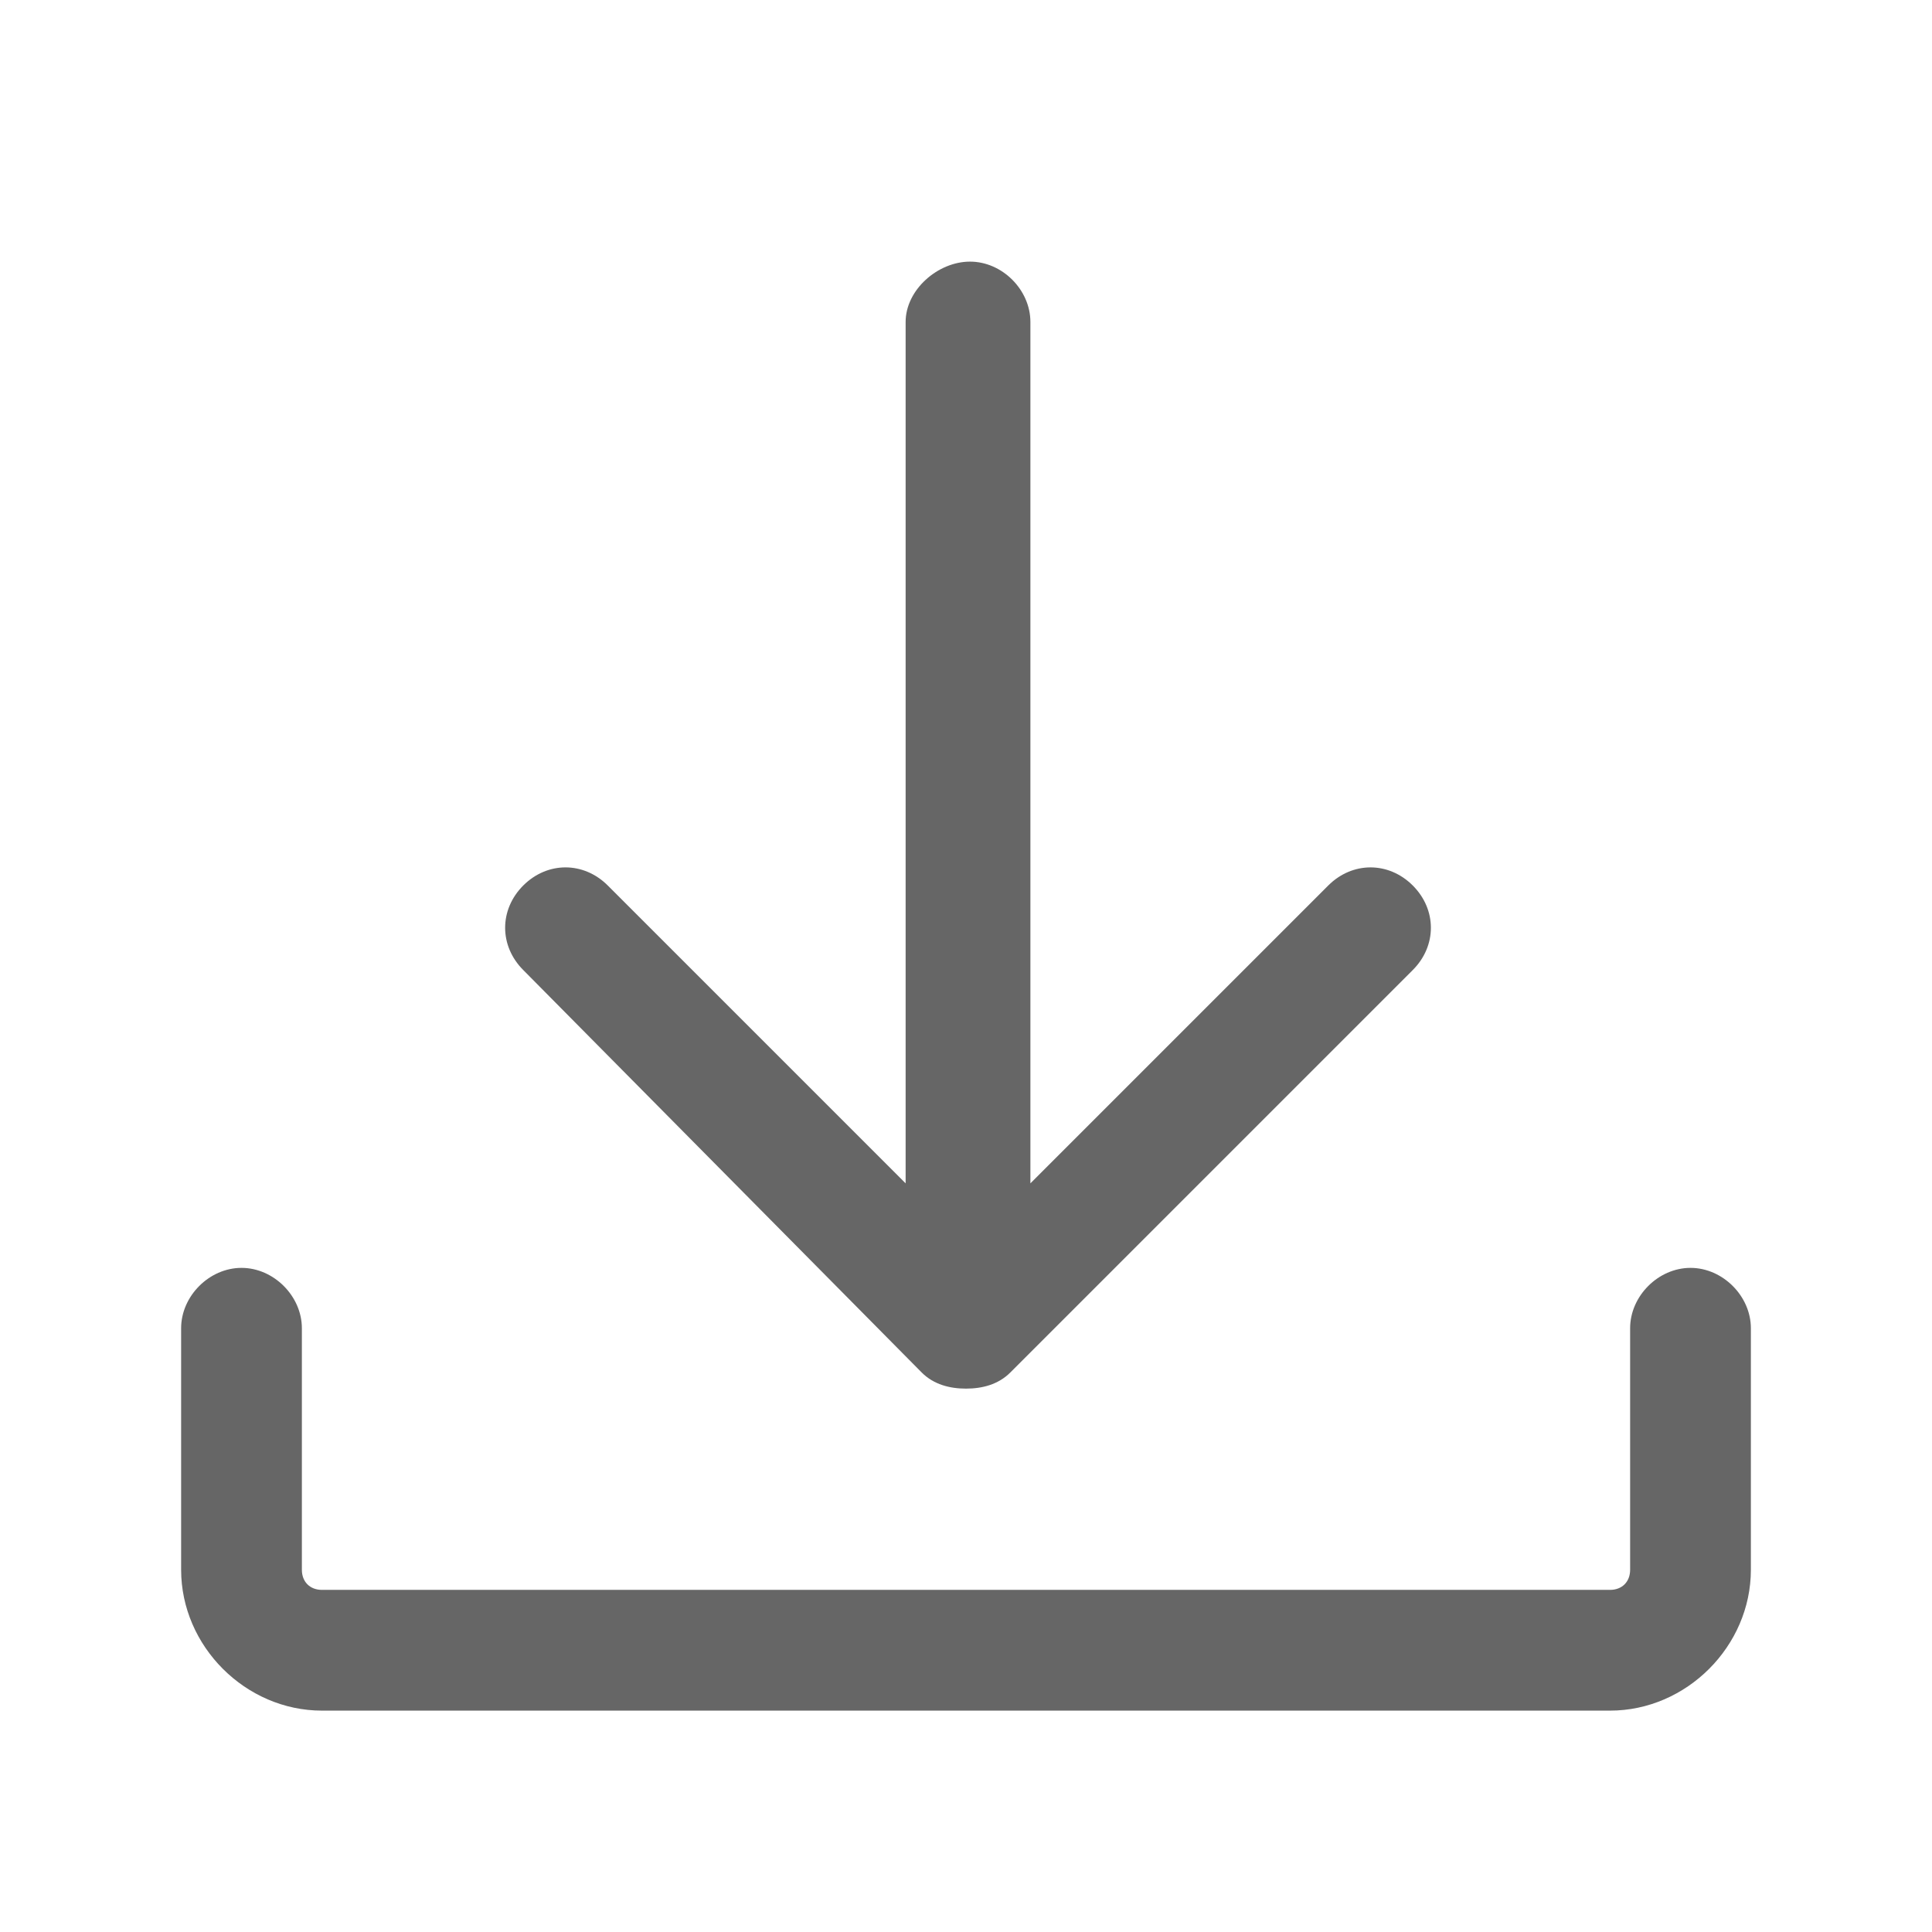
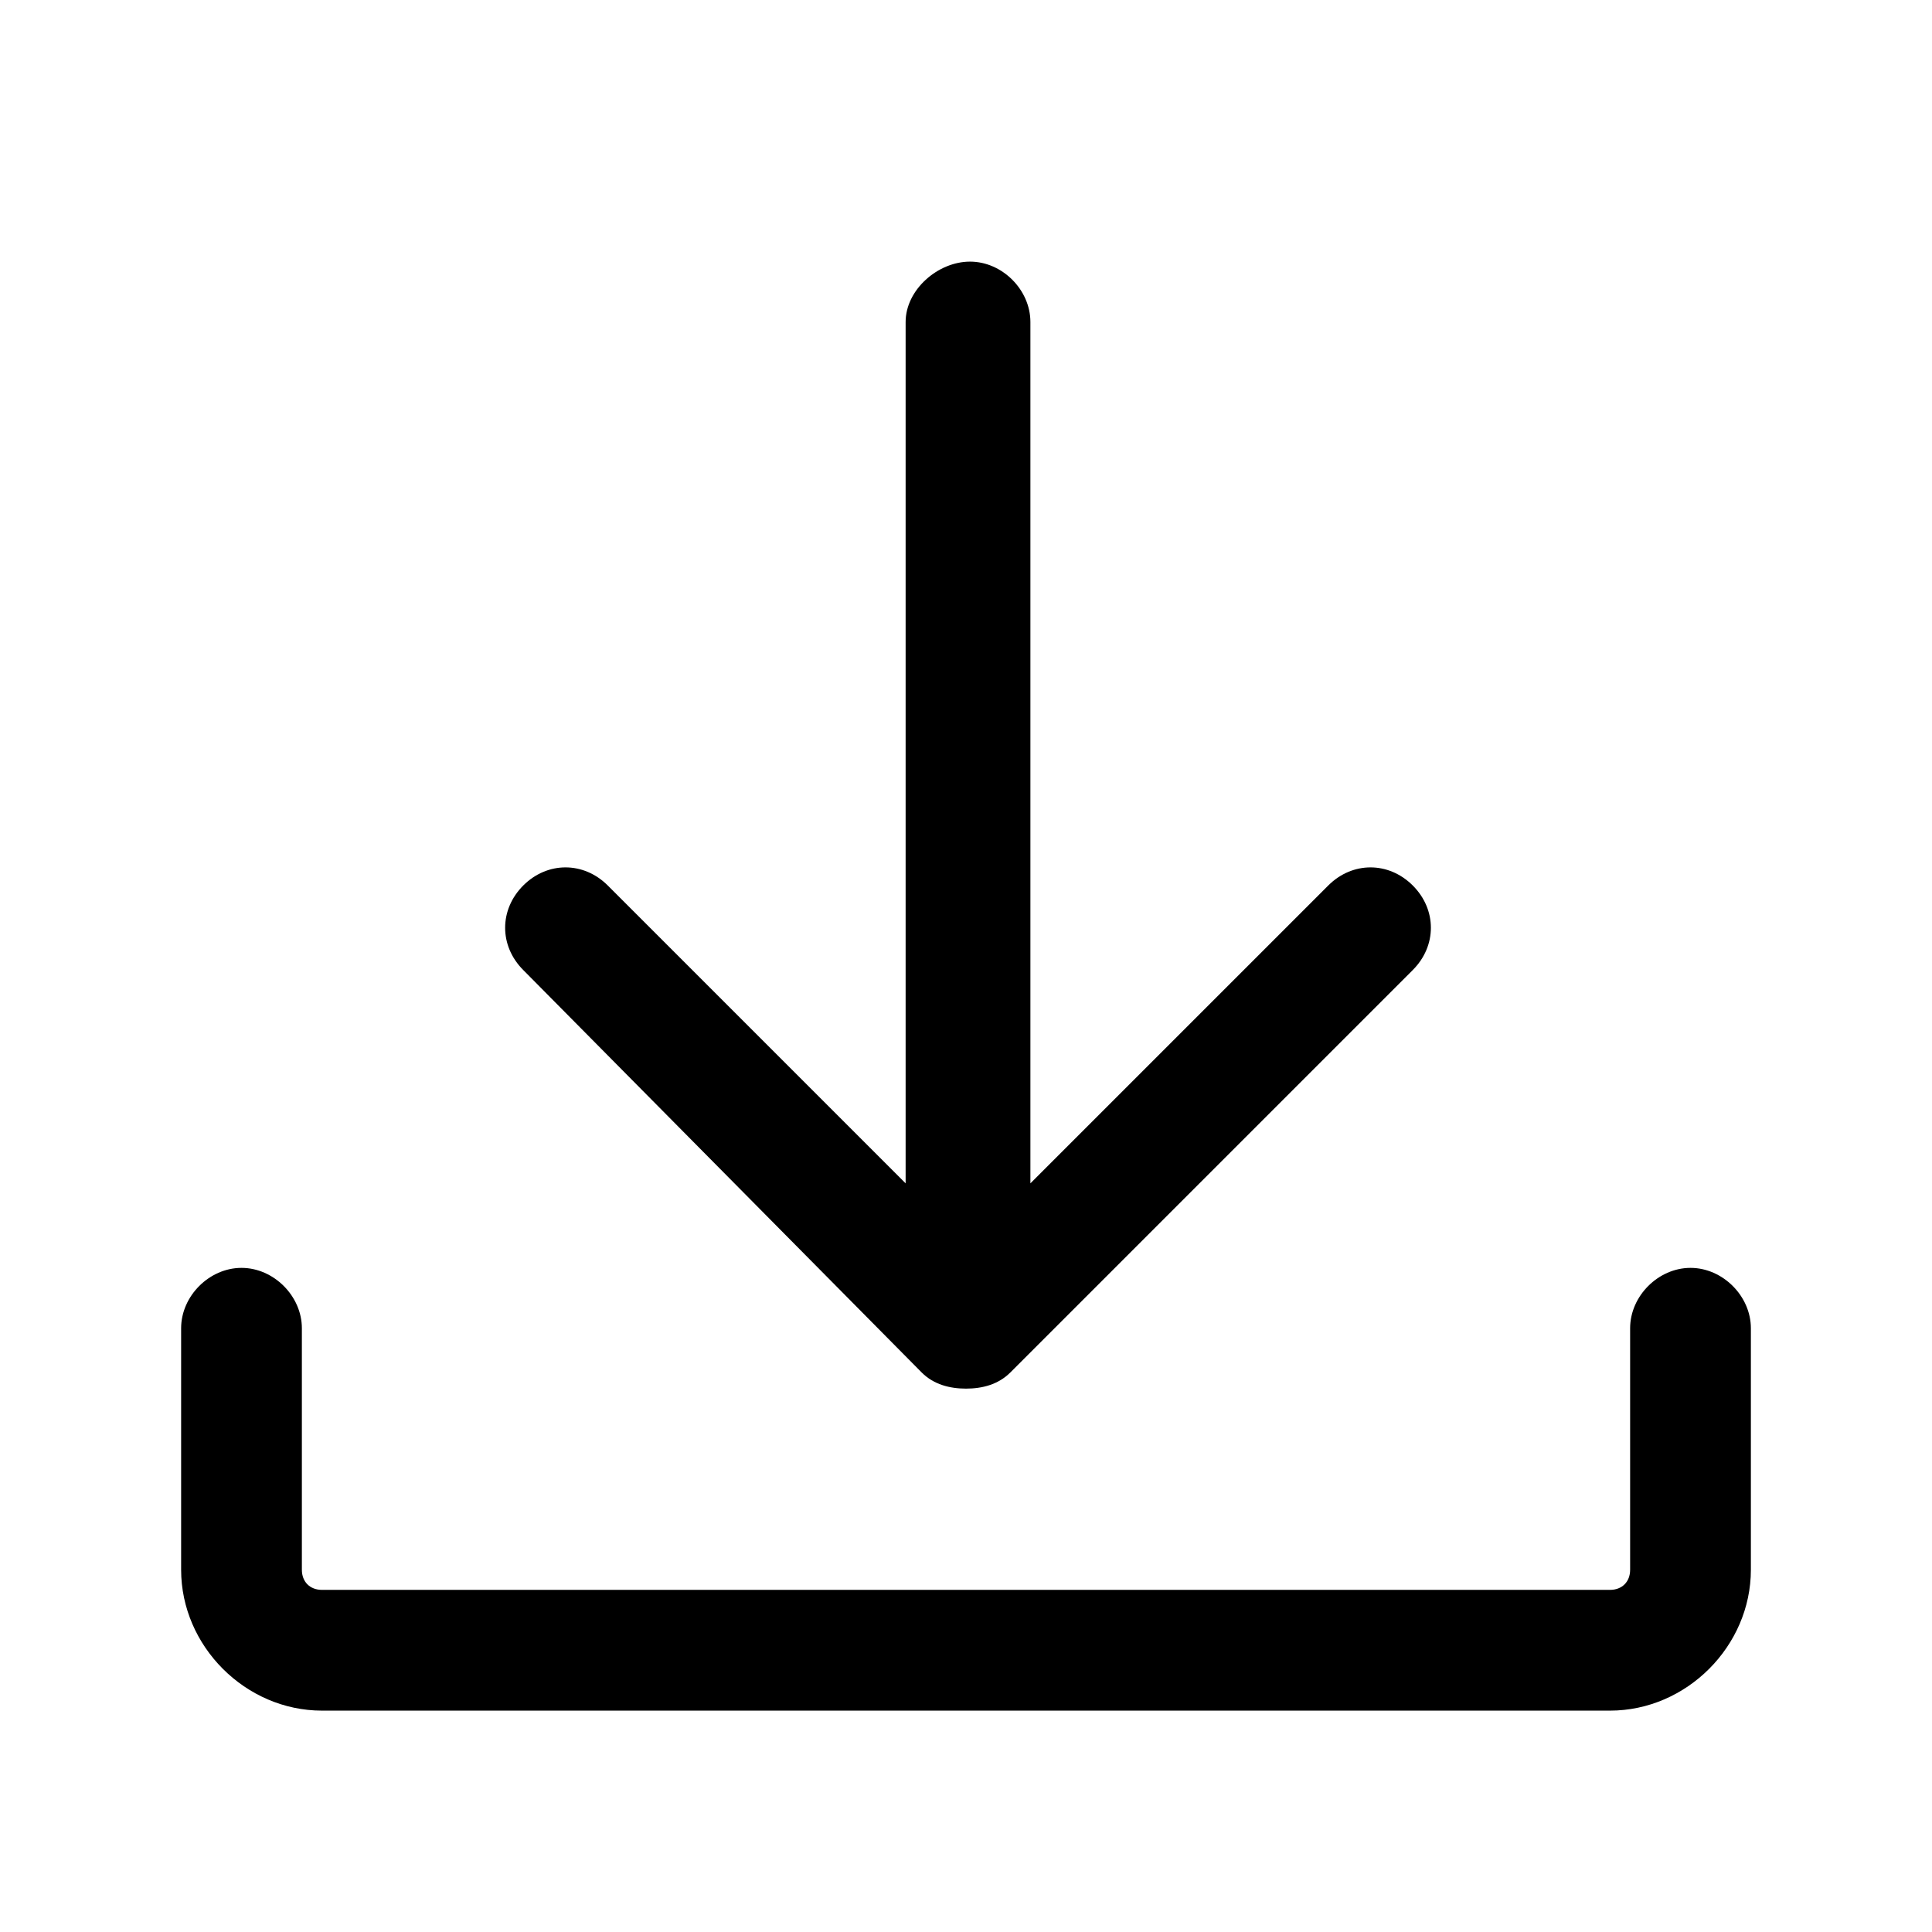
<svg xmlns="http://www.w3.org/2000/svg" t="1782373238696" class="icon" viewBox="0 0 1024 1024" version="1.1" p-id="3706" width="200" height="200">
-   <path d="M896 672c-17.067 0-32 14.933-32 32v128c0 6.4-4.267 10.667-10.667 10.667H170.667c-6.4 0-10.667-4.267-10.667-10.667v-128c0-17.067-14.933-32-32-32s-32 14.933-32 32v128c0 40.533 34.133 74.667 74.667 74.667h682.667c40.533 0 74.667-34.133 74.667-74.667v-128c0-17.067-14.933-32-32-32z" fill="#666666" p-id="3707" />
-   <path d="M488.533 727.467c6.4 6.4 14.933 8.533 23.467 8.533s17.067-2.133 23.467-8.533l213.333-213.333c12.8-12.8 12.8-32 0-44.8-12.8-12.8-32-12.8-44.8 0l-157.867 157.867V170.667c0-17.067-14.933-32-32-32s-34.133 14.933-34.133 32v456.533L322.133 469.333c-12.8-12.8-32-12.8-44.8 0-12.8 12.8-12.8 32 0 44.8l211.2 213.333z" fill="#666666" p-id="3708" />
+   <path d="M896 672c-17.067 0-32 14.933-32 32v128c0 6.4-4.267 10.667-10.667 10.667H170.667c-6.4 0-10.667-4.267-10.667-10.667v-128c0-17.067-14.933-32-32-32s-32 14.933-32 32v128c0 40.533 34.133 74.667 74.667 74.667h682.667c40.533 0 74.667-34.133 74.667-74.667v-128c0-17.067-14.933-32-32-32z" fill="#000000" p-id="3707" />
+   <path d="M488.533 727.467c6.4 6.4 14.933 8.533 23.467 8.533s17.067-2.133 23.467-8.533l213.333-213.333c12.8-12.8 12.8-32 0-44.8-12.8-12.8-32-12.8-44.8 0l-157.867 157.867V170.667c0-17.067-14.933-32-32-32s-34.133 14.933-34.133 32v456.533L322.133 469.333c-12.8-12.8-32-12.8-44.8 0-12.8 12.8-12.8 32 0 44.8l211.2 213.333z" fill="#000000" p-id="3708" />
</svg>
